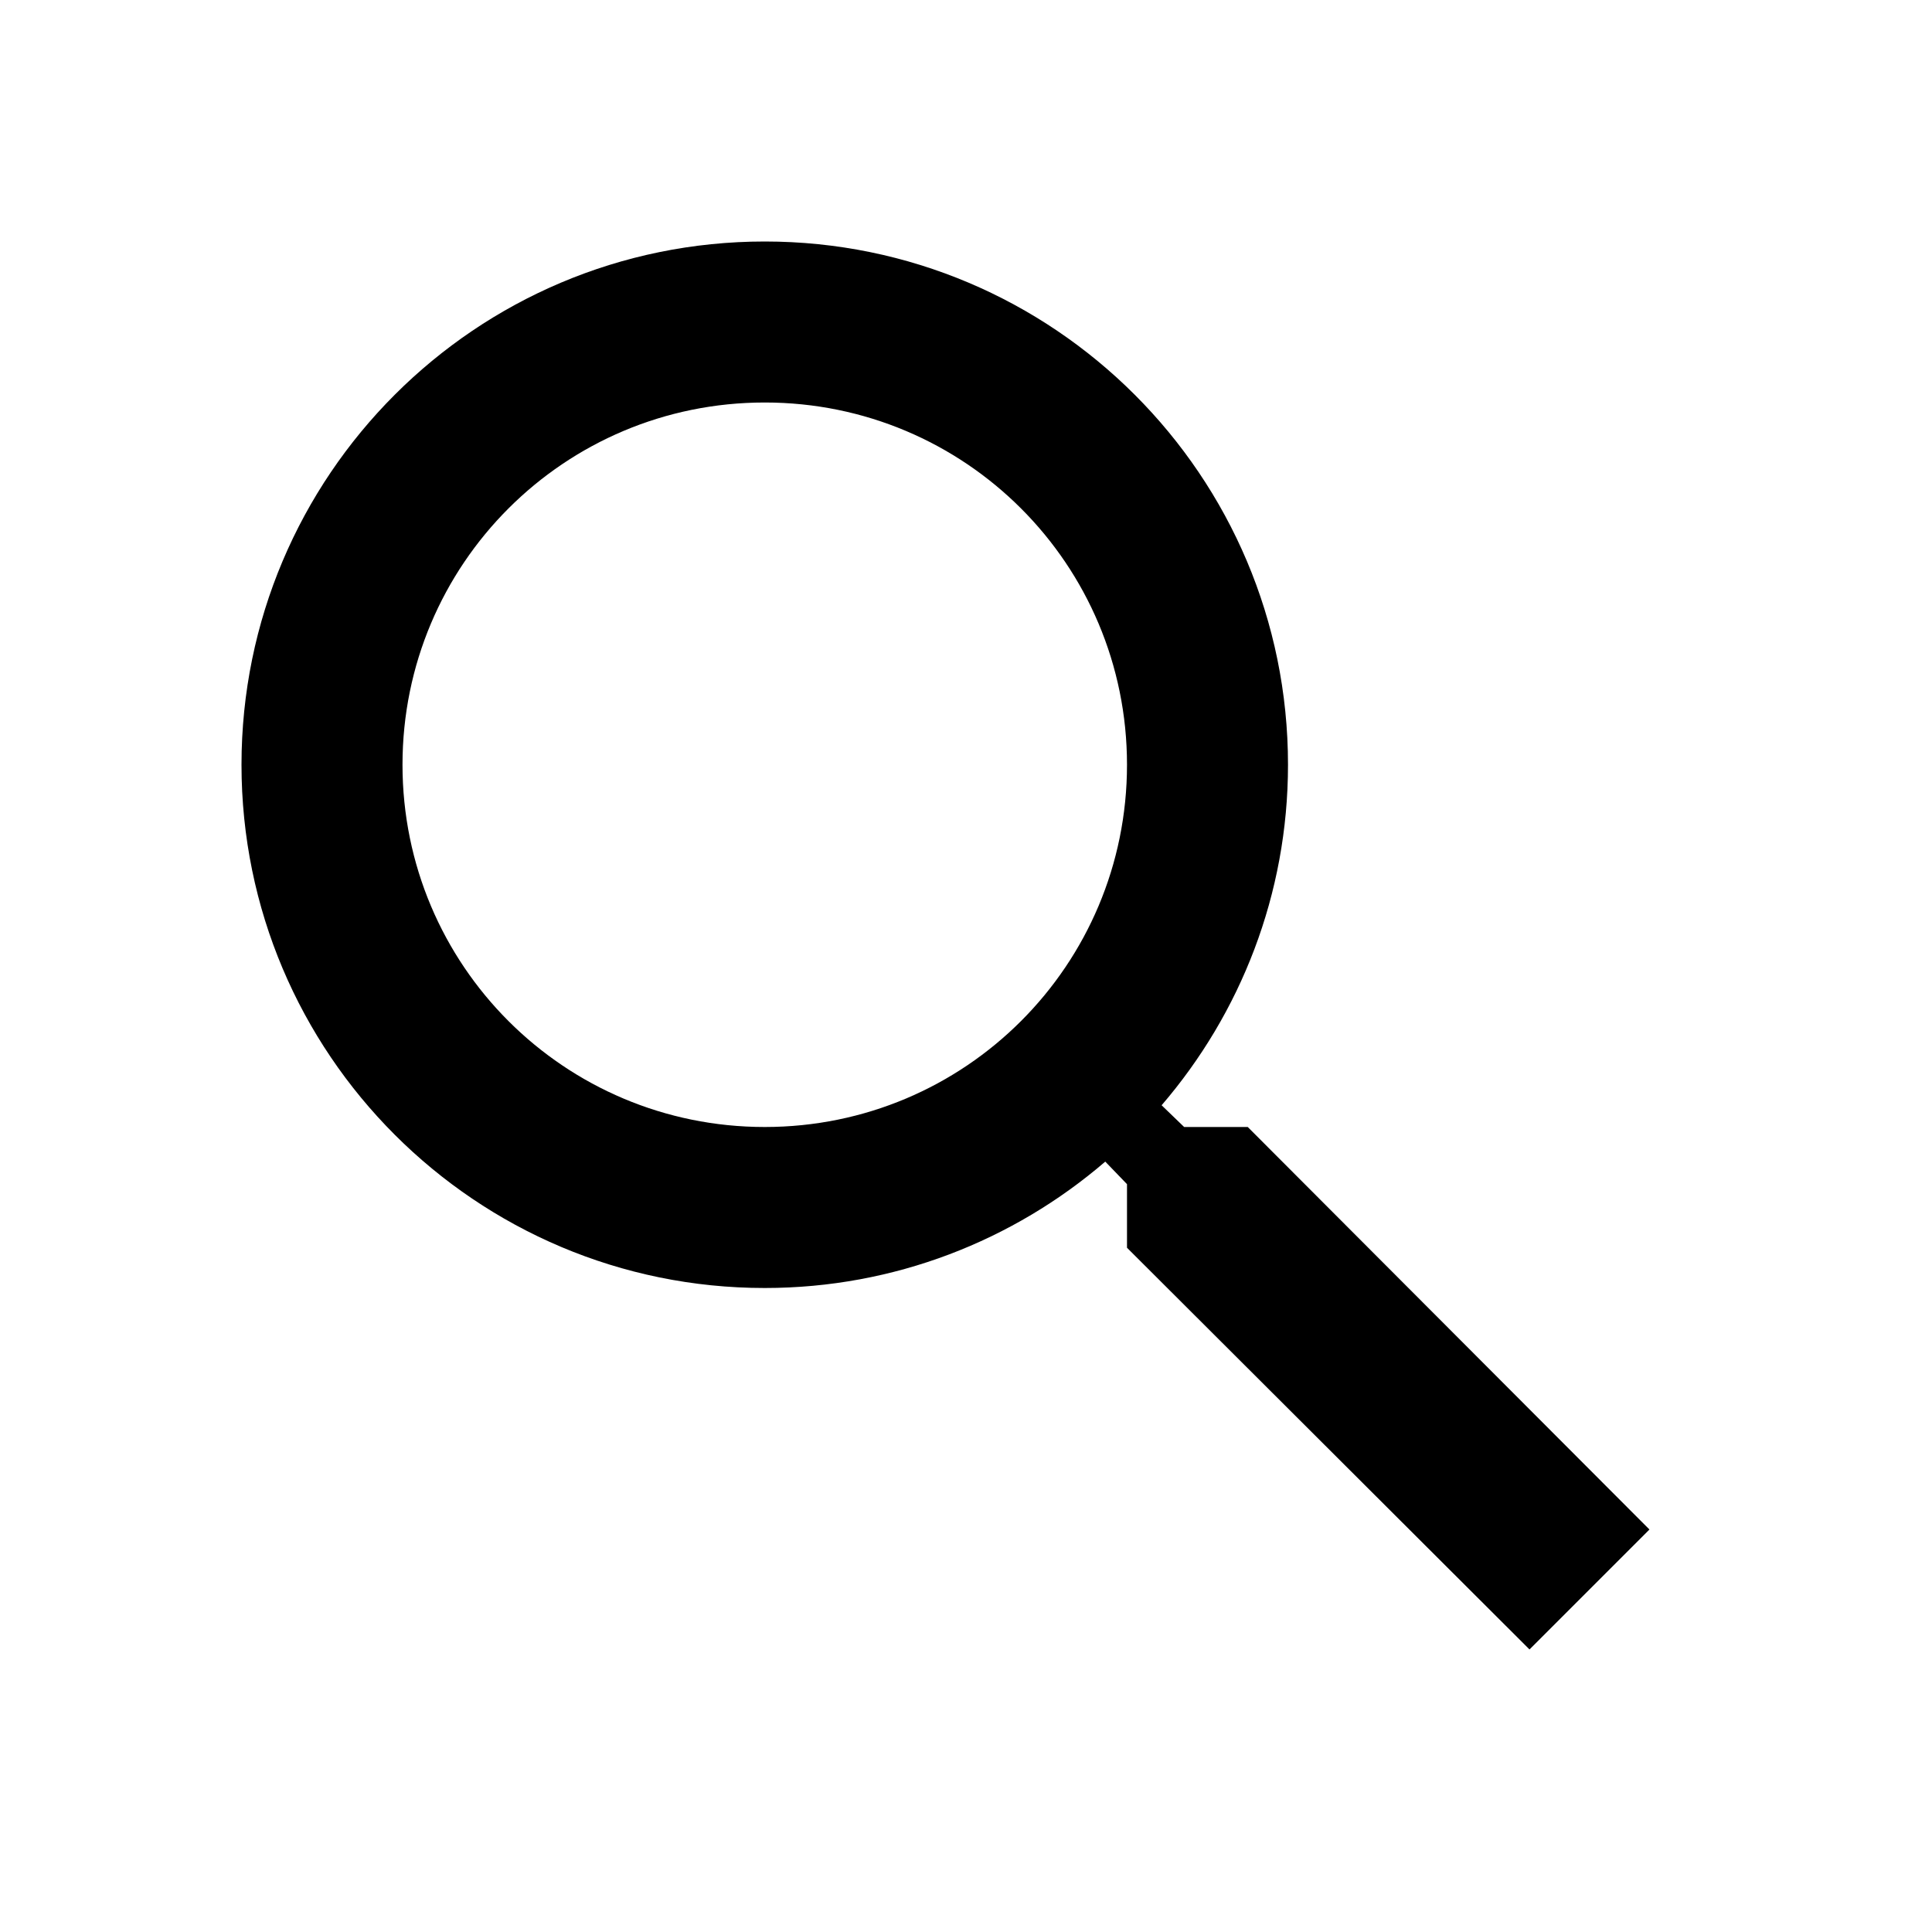
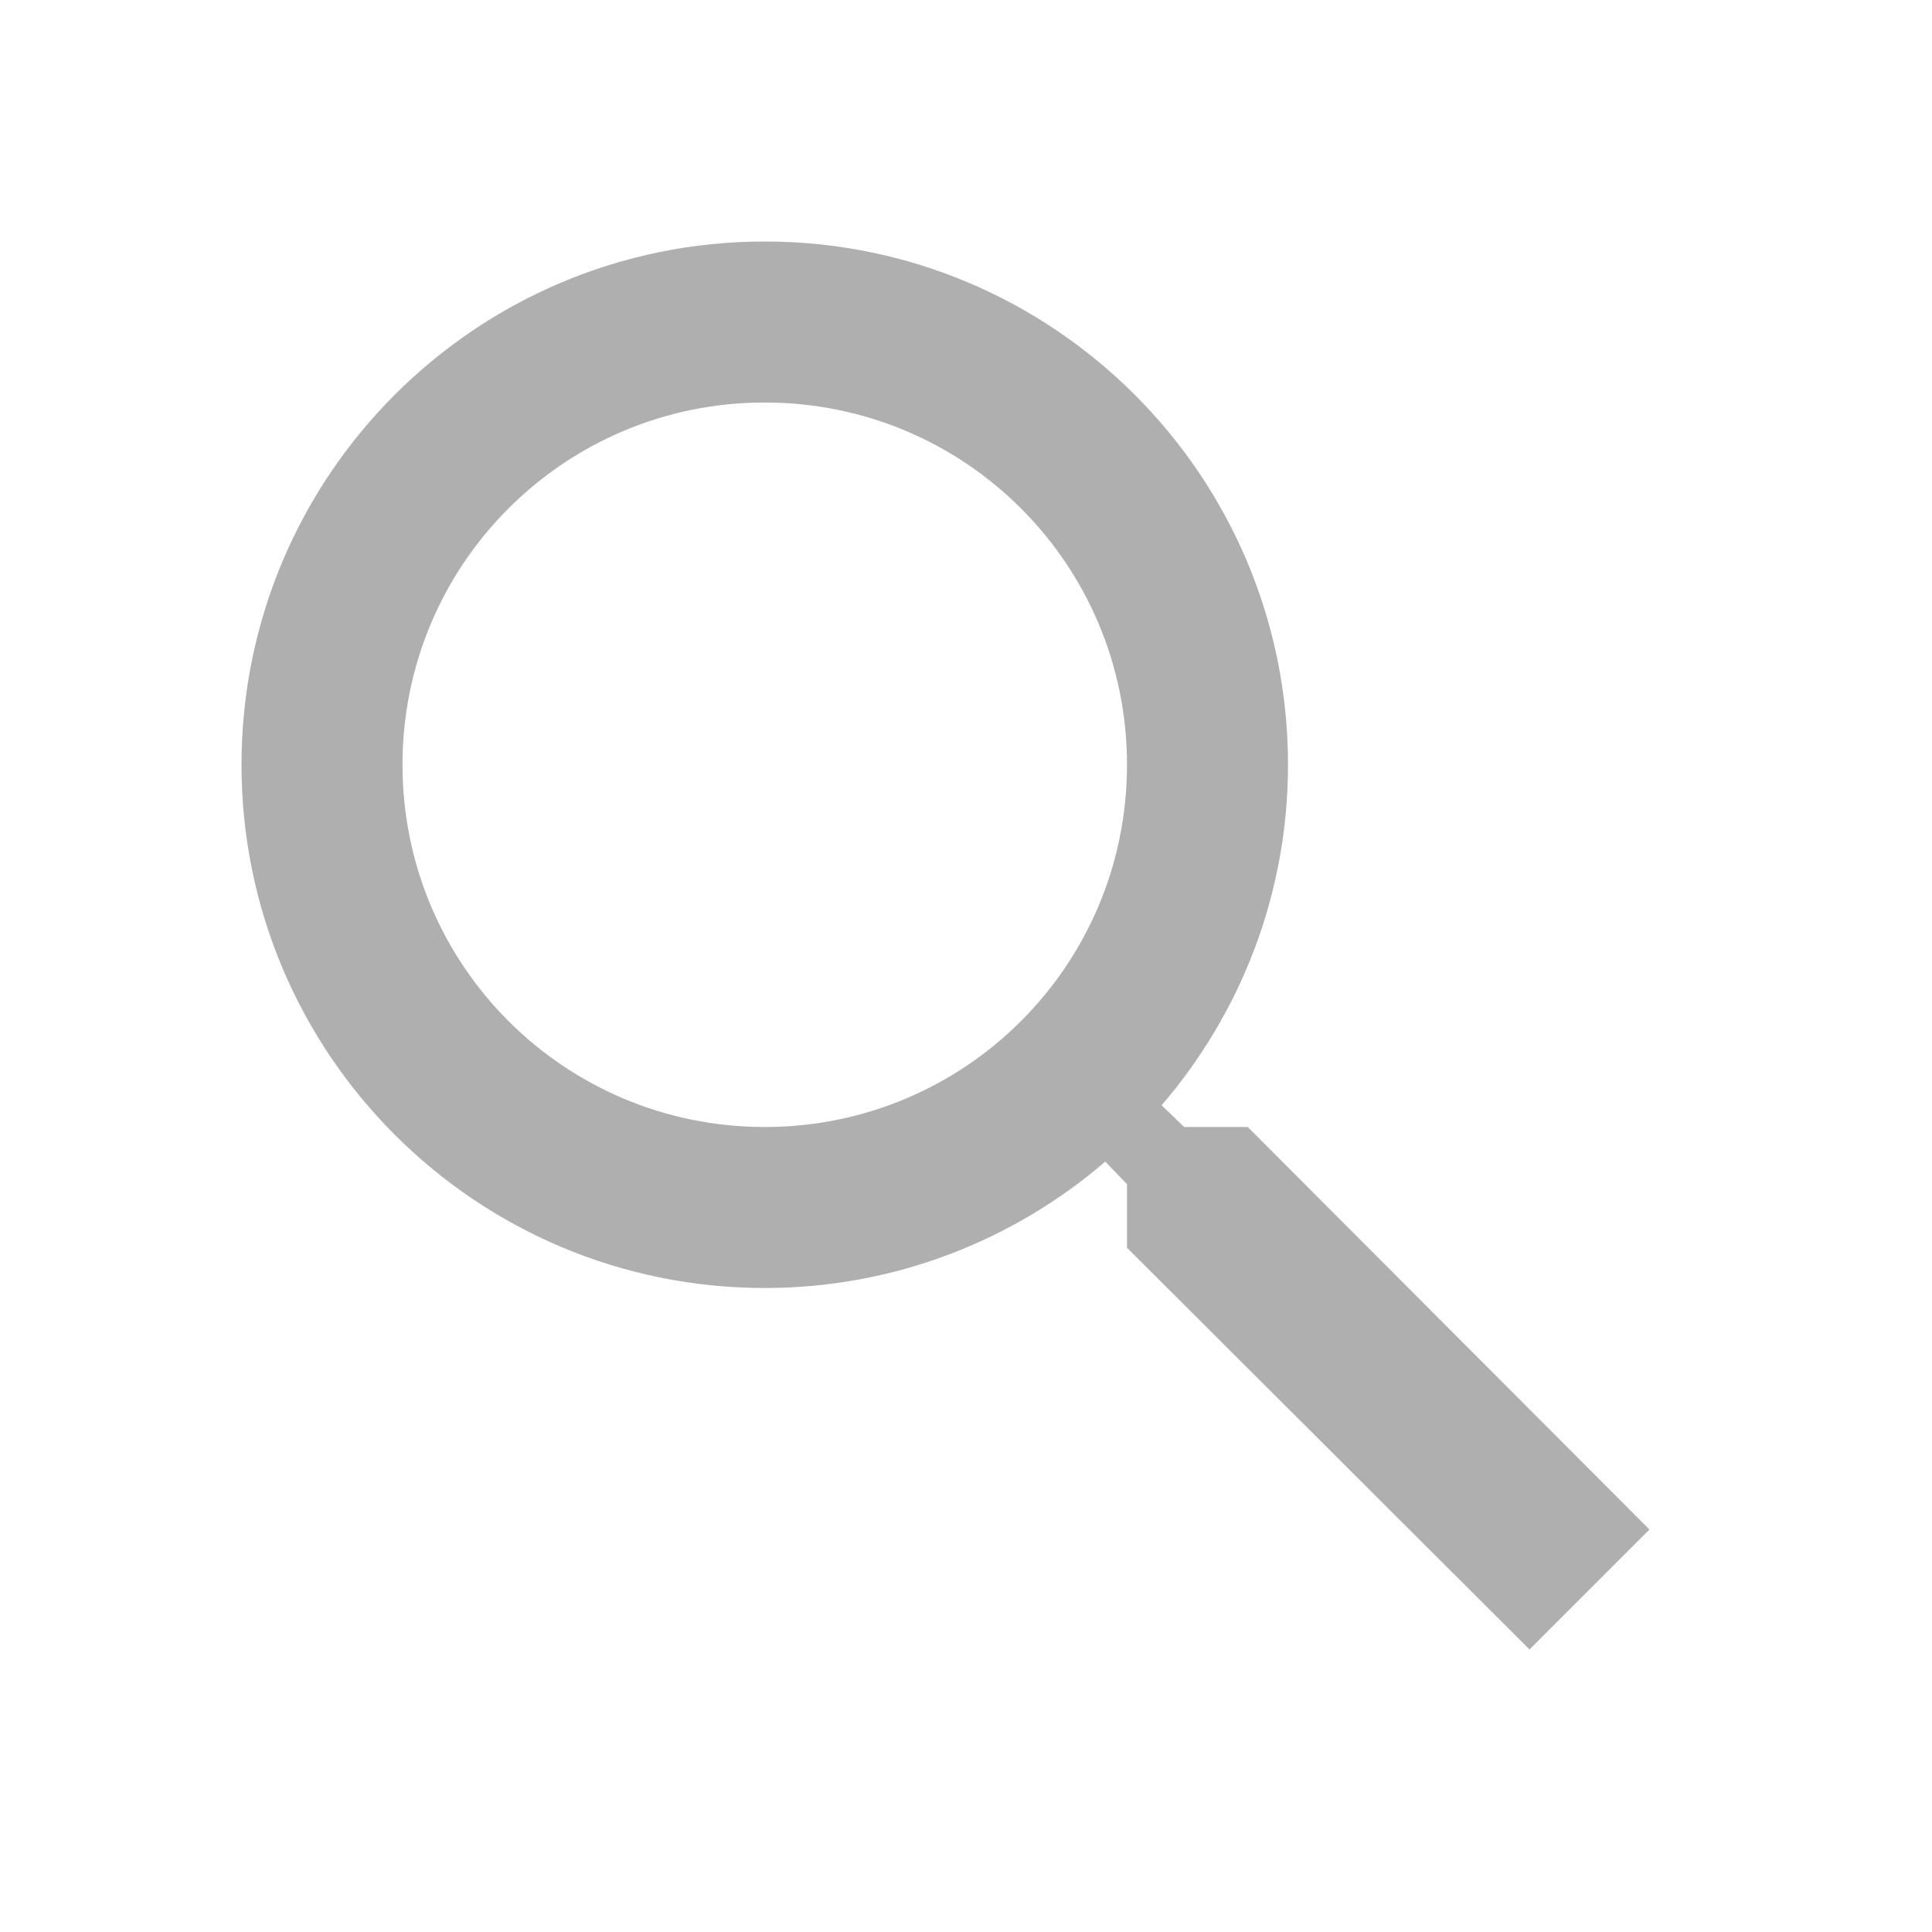
<svg xmlns="http://www.w3.org/2000/svg" width="24" height="24" viewBox="0 0 24 24">
-   <path d="M15.5 14h-.79l-.28-.27C15.41 12.59 16 11.11 16 9.5 16 5.91 13.09 3 9.5 3S3 5.91 3 9.5 5.91 16 9.5 16c1.61 0 3.09-.59 4.23-1.57l.27.28v.79l5 4.99L20.49 19l-4.99-5zm-6 0C7.01 14 5 11.99 5 9.5S7.01 5 9.5 5 14 7.01 14 9.5 11.99 14 9.5 14z" />
+   <path d="M15.5 14h-.79l-.28-.27C15.41 12.59 16 11.11 16 9.5 16 5.91 13.09 3 9.5 3S3 5.91 3 9.5 5.91 16 9.5 16c1.61 0 3.09-.59 4.23-1.57l.27.28v.79l5 4.99L20.49 19l-4.99-5zm-6 0C7.01 14 5 11.99 5 9.5S7.01 5 9.5 5 14 7.01 14 9.5 11.99 14 9.5 14z" fill="#afafaf" />
  <path d="M0 0h24v24H0z" fill="none" />
</svg>
